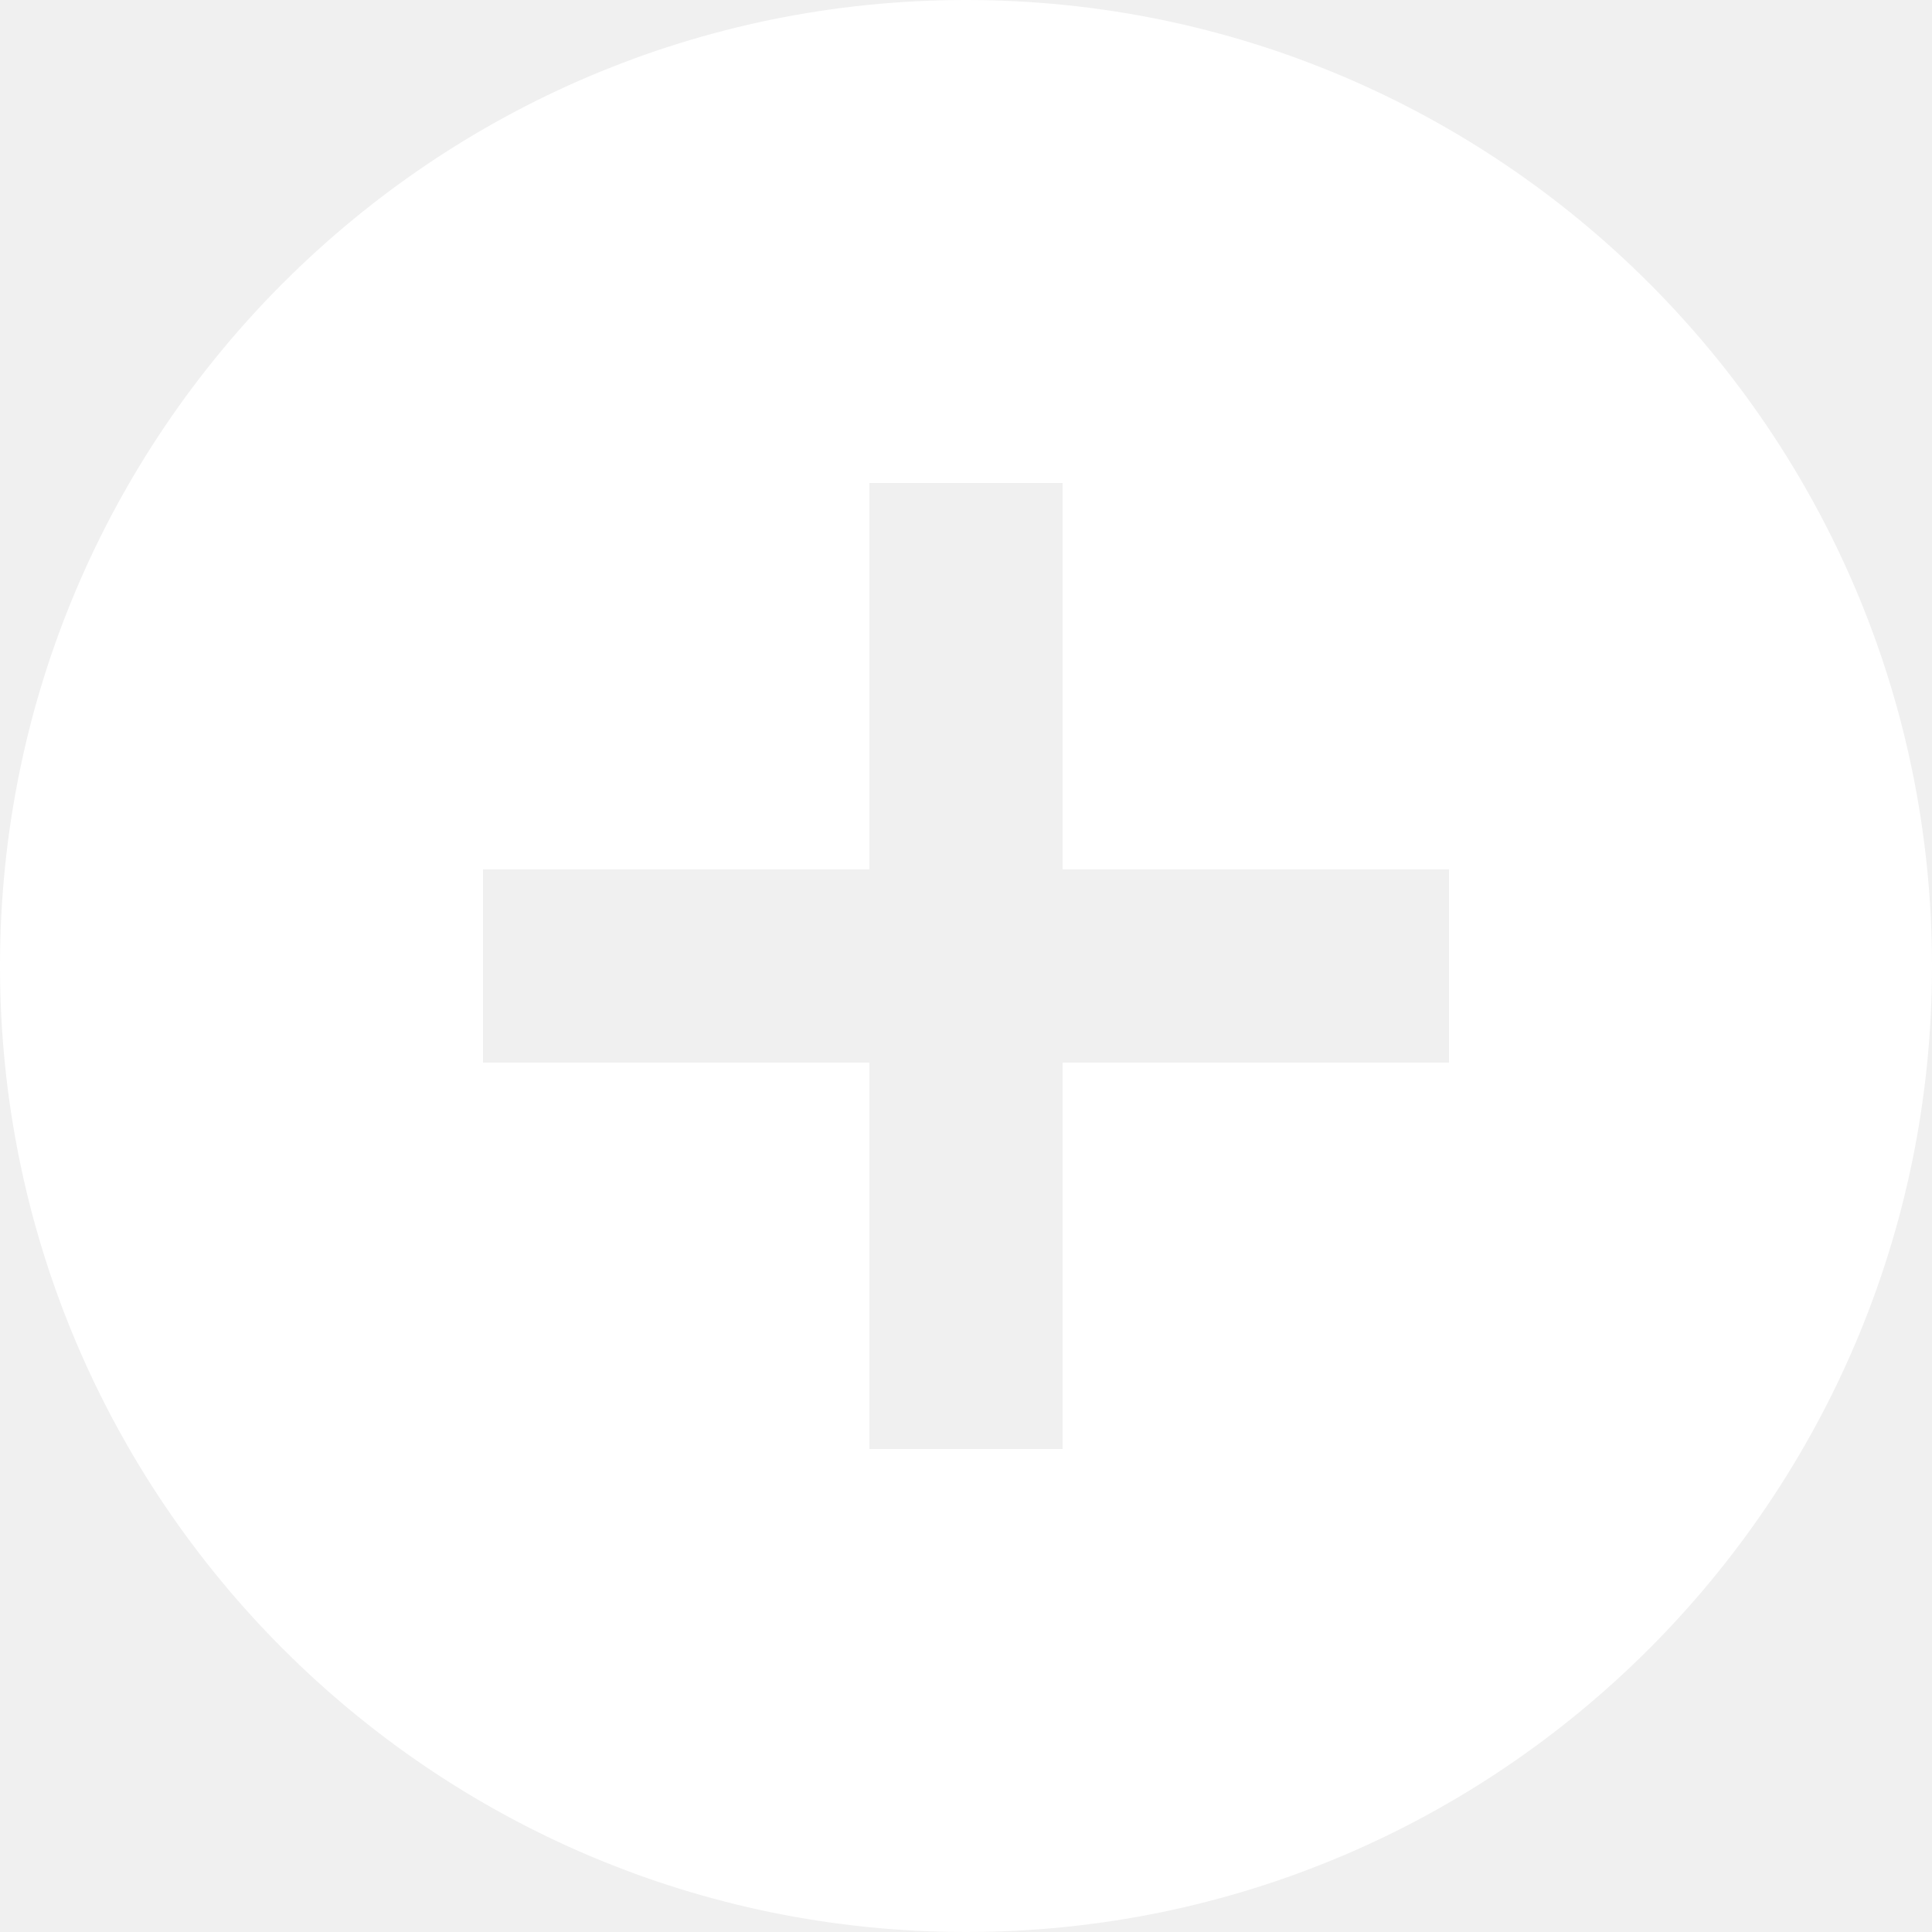
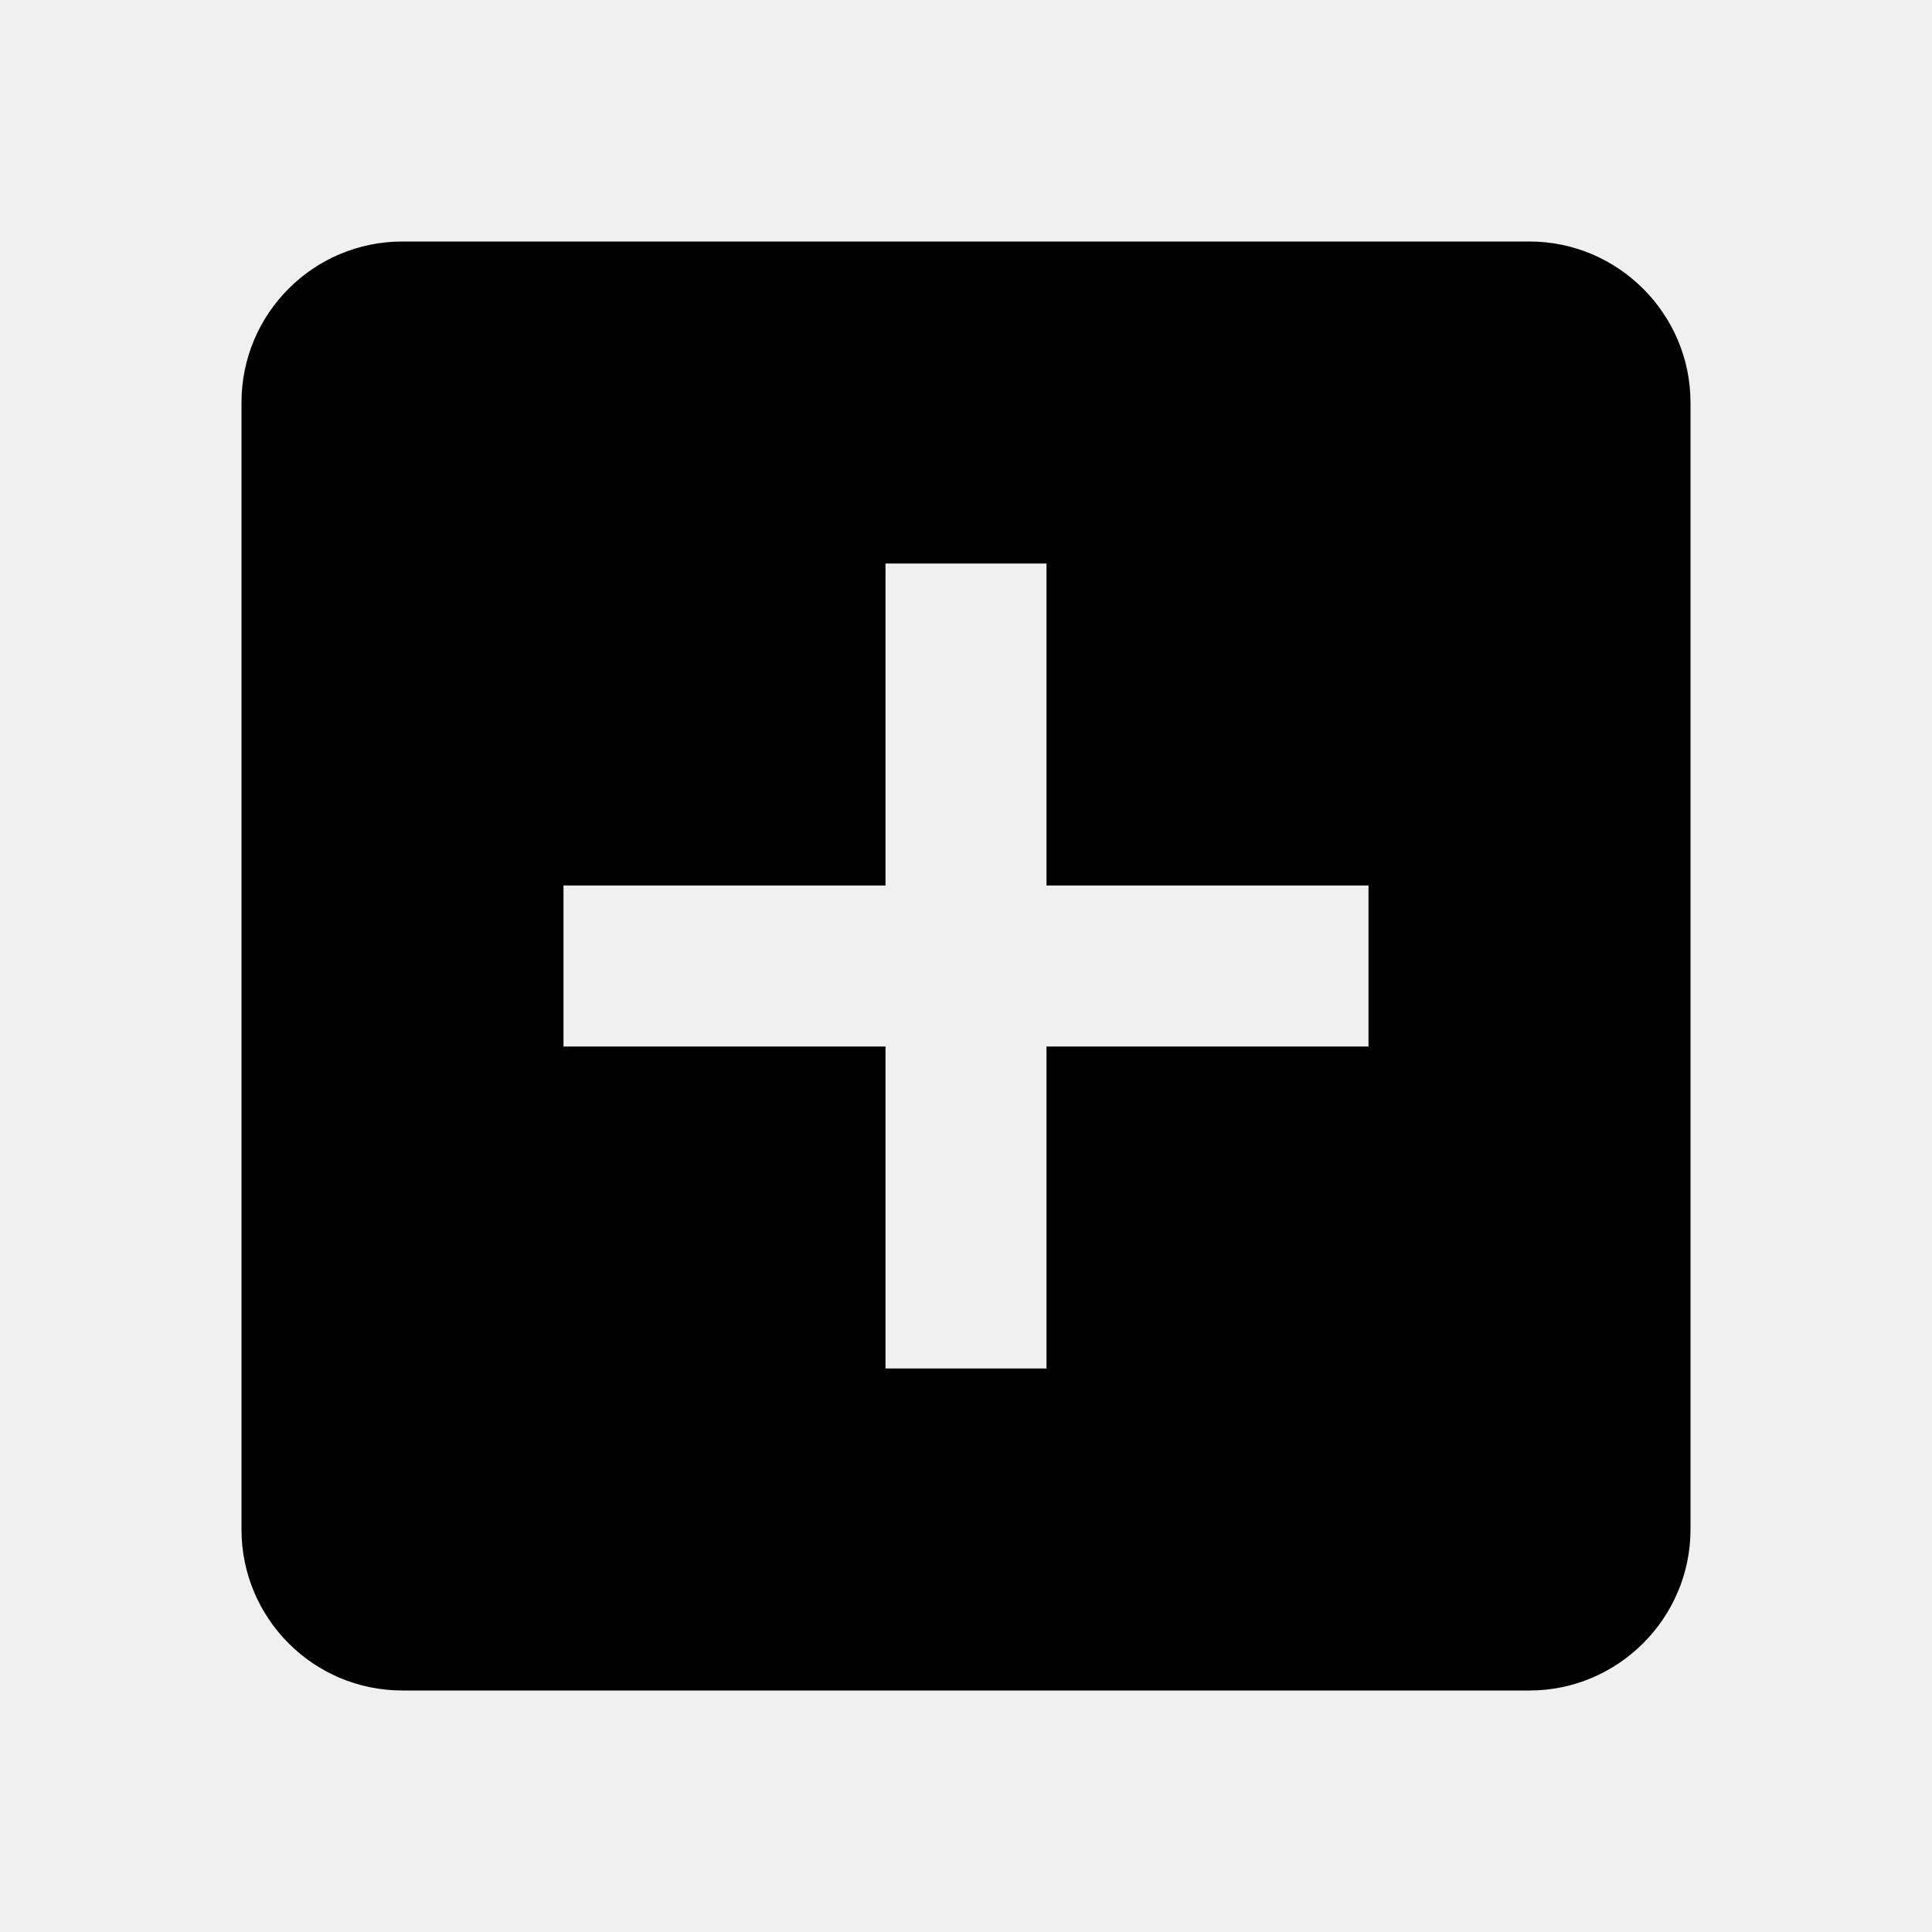
- <svg xmlns="http://www.w3.org/2000/svg" width="20" height="20" viewBox="0 0 20 20" fill="none">
-   <path d="M10 0C4.48 0 0 4.48 0 10C0 15.52 4.48 20 10 20C15.52 20 20 15.52 20 10C20 4.48 15.52 0 10 0ZM15 11H11V15H9V11H5V9H9V5H11V9H15V11Z" fill="white" />
+ <svg xmlns="http://www.w3.org/2000/svg" height="24px" viewBox="0 0 24 24" width="24px" fill="black">
+   <path d="M0 0h24v24H0z" fill="none" />
+   <path d="M19 3H5c-1.11 0-2 .9-2 2v14c0 1.1.89 2 2 2h14c1.1 0 2-.9 2-2V5c0-1.1-.9-2-2-2zm-2 10h-4v4h-2v-4H7v-2h4V7h2v4h4v2z" />
</svg>
